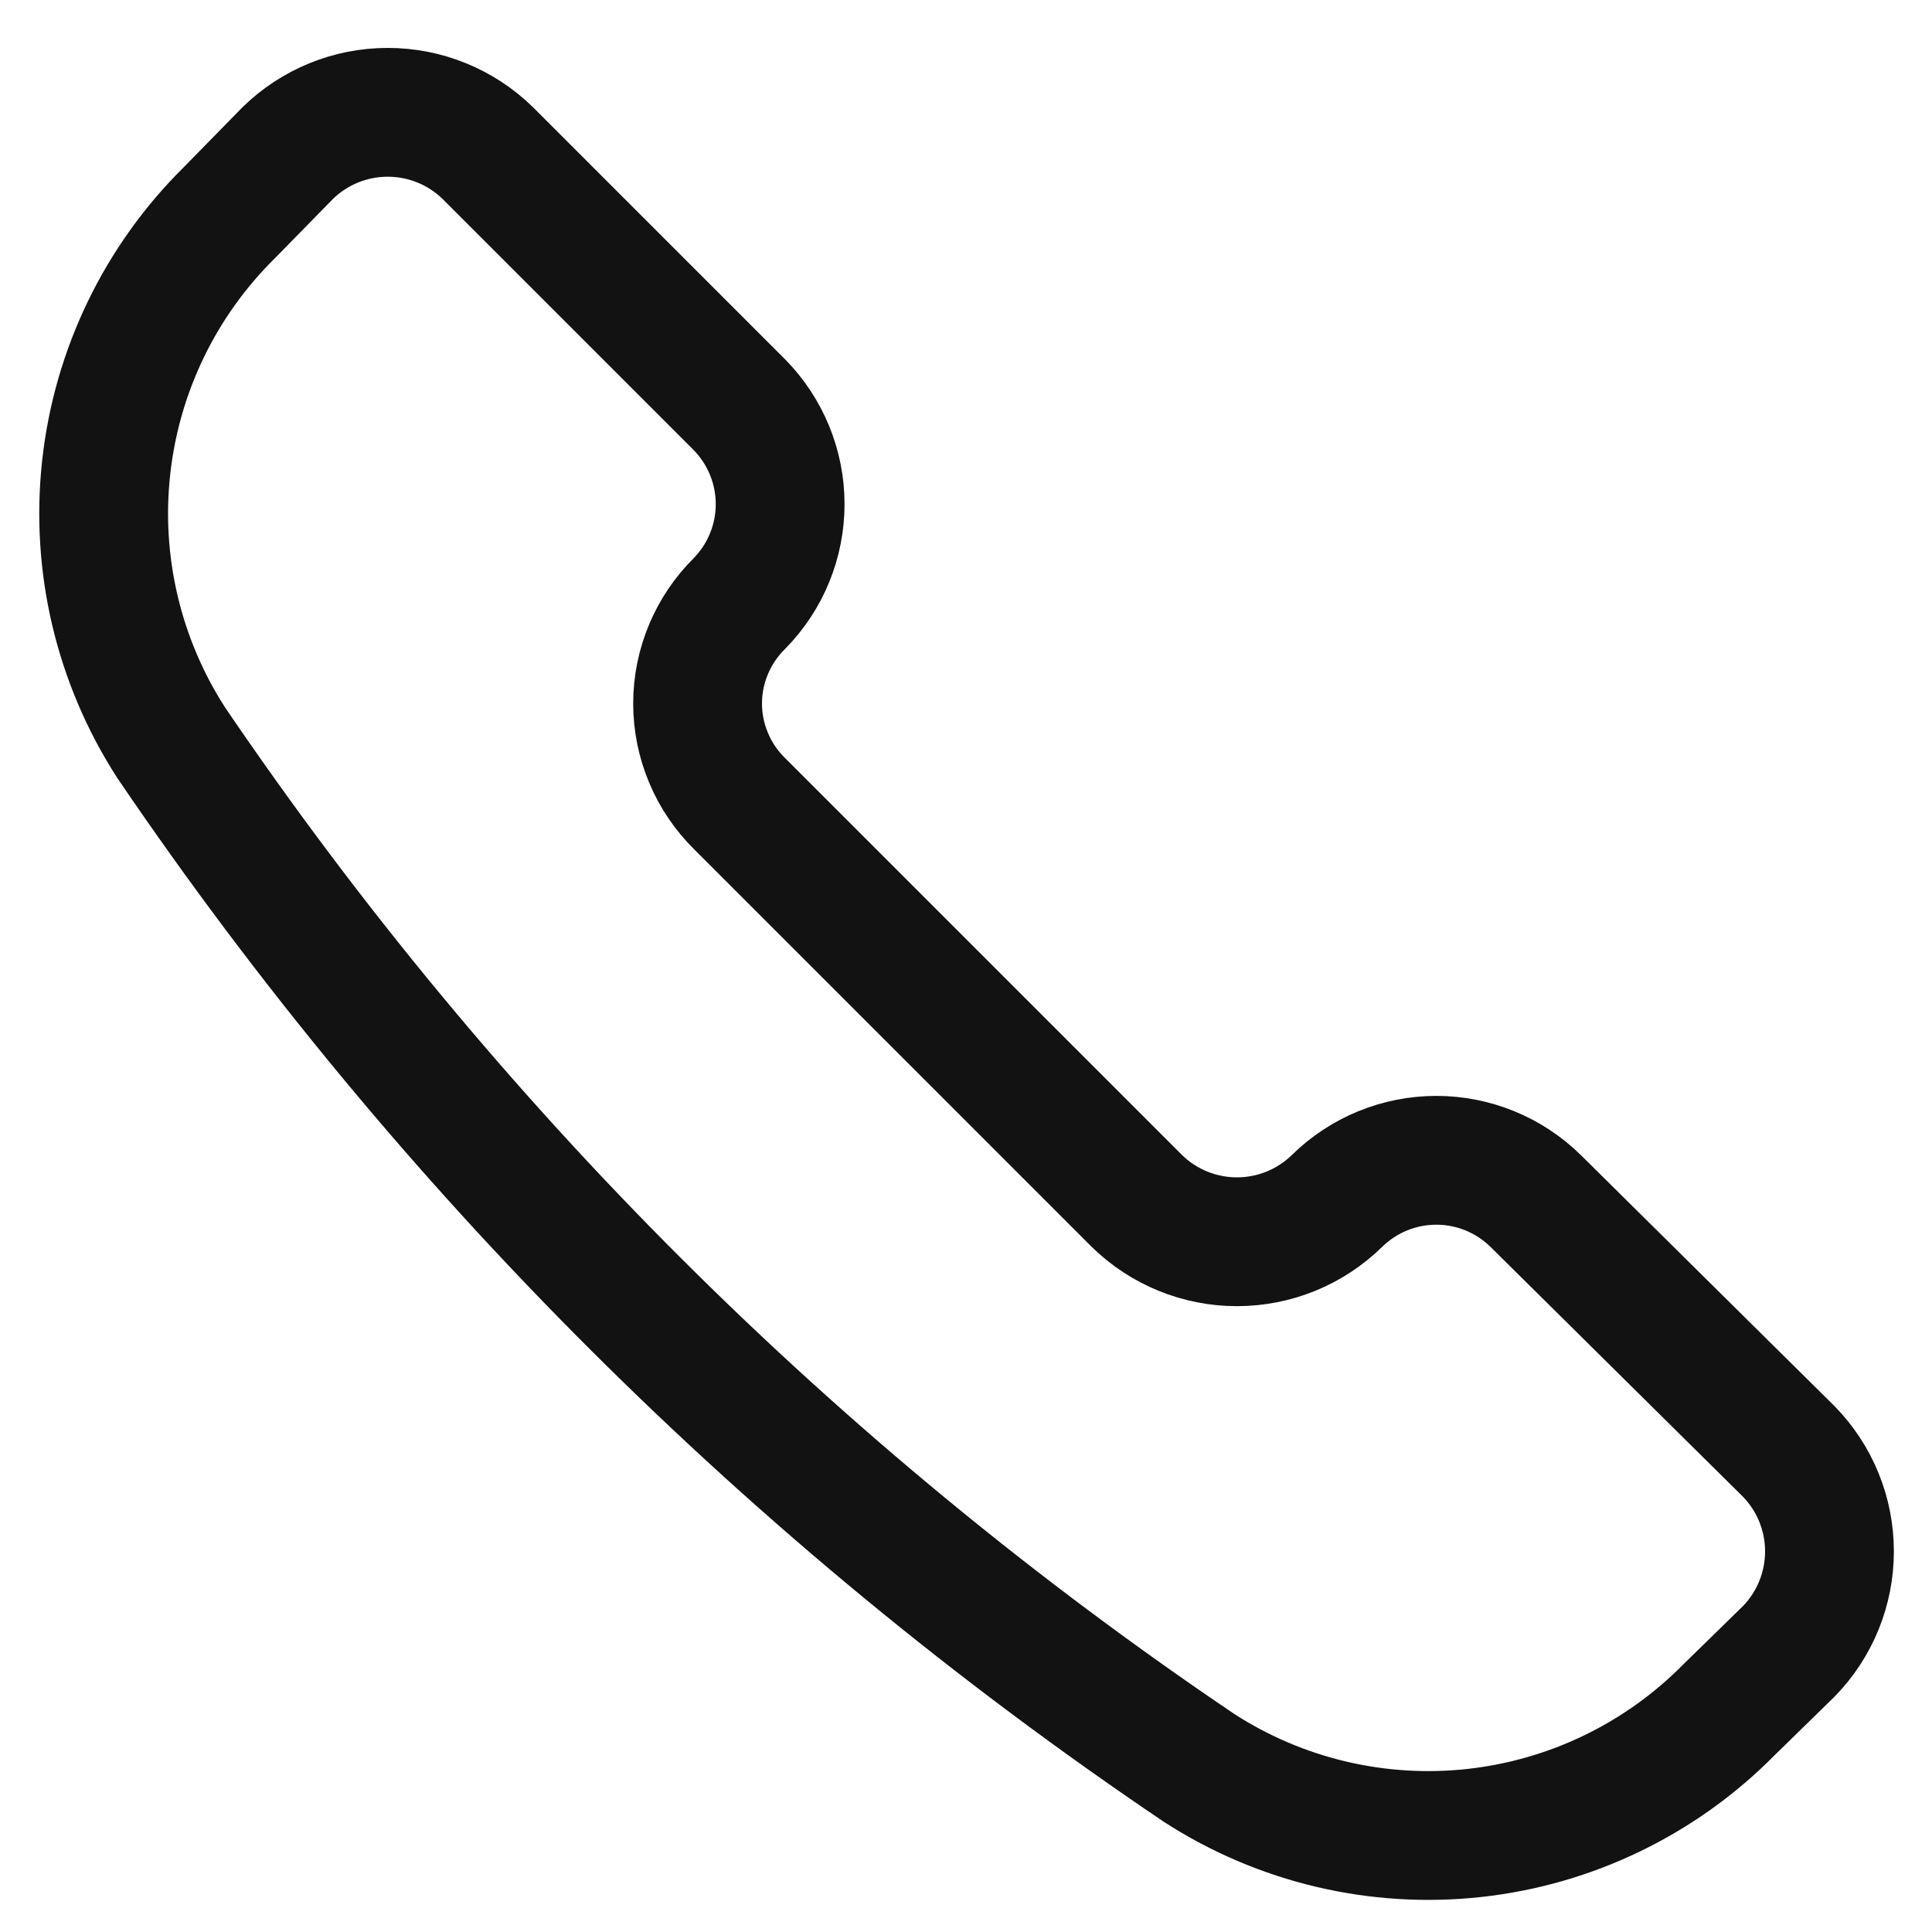
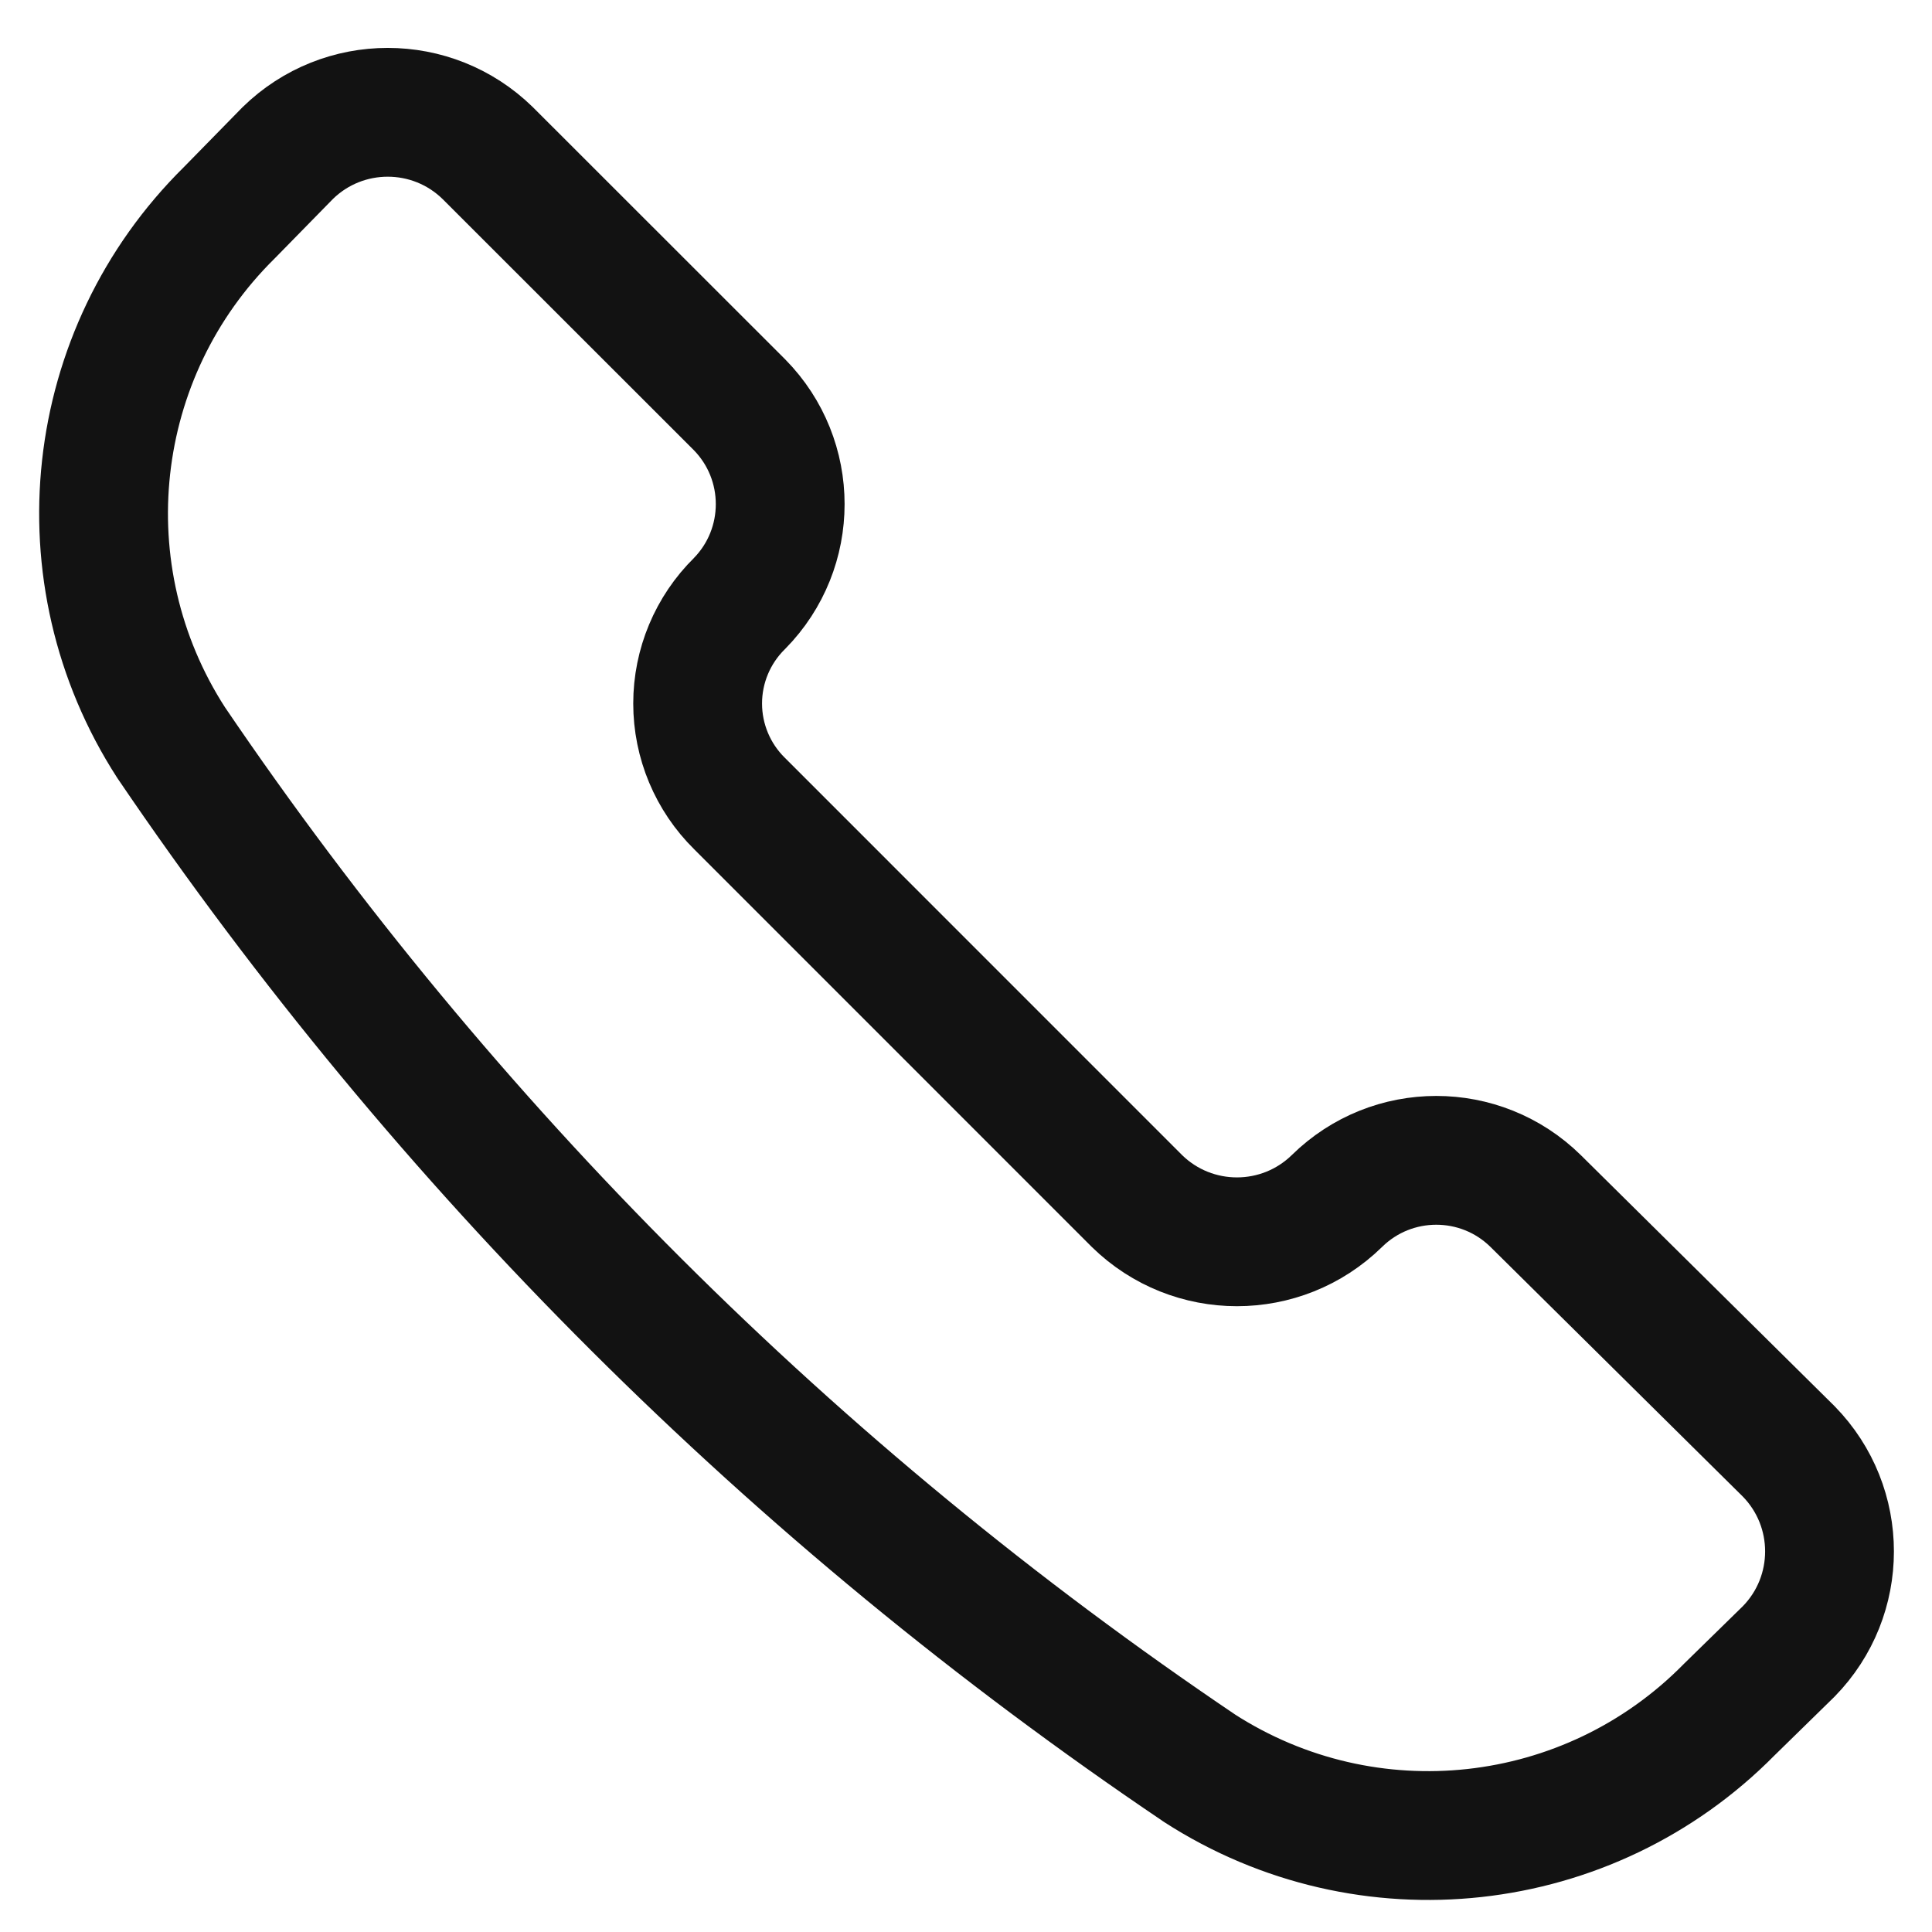
- <svg xmlns="http://www.w3.org/2000/svg" width="30" height="30" viewBox="0 0 30 30" fill="none">
-   <path d="M18.621 27.453C19.888 28.271 21.397 28.627 22.896 28.462C24.394 28.297 25.79 27.621 26.849 26.548L27.775 25.643C28.181 25.228 28.408 24.67 28.408 24.09C28.408 23.509 28.181 22.952 27.775 22.537L23.846 18.649C23.434 18.244 22.88 18.017 22.303 18.017C21.726 18.017 21.172 18.244 20.76 18.649V18.649C20.345 19.055 19.788 19.282 19.207 19.282C18.627 19.282 18.069 19.055 17.654 18.649L11.482 12.477C11.277 12.274 11.113 12.033 11.002 11.766C10.89 11.499 10.832 11.213 10.832 10.924C10.832 10.635 10.89 10.349 11.002 10.082C11.113 9.816 11.277 9.574 11.482 9.371V9.371C11.887 8.959 12.114 8.405 12.114 7.828C12.114 7.251 11.887 6.697 11.482 6.285L7.574 2.377C7.159 1.971 6.601 1.744 6.021 1.744C5.44 1.744 4.883 1.971 4.468 2.377L3.562 3.302C2.489 4.361 1.814 5.757 1.649 7.256C1.484 8.755 1.84 10.264 2.657 11.531C6.916 17.807 12.334 23.211 18.621 27.453V27.453Z" stroke="#121212" stroke-width="2" stroke-linecap="round" stroke-linejoin="round" />
+ <svg xmlns="http://www.w3.org/2000/svg" width="30" height="30" fill="none" viewBox="0 0 30 30">
+   <path stroke="#121212" stroke-linecap="round" stroke-linejoin="round" stroke-width="2" d="M18.62 27.453a6.56 6.56 0 0 0 8.23-.905l.925-.905a2.22 2.22 0 0 0 0-3.106l-3.93-3.888a2.2 2.2 0 0 0-3.085 0v0a2.22 2.22 0 0 1-3.106 0l-6.171-6.172a2.18 2.18 0 0 1 0-3.106v0a2.2 2.2 0 0 0 0-3.086l-3.91-3.908a2.22 2.22 0 0 0-3.105 0l-.906.925a6.56 6.56 0 0 0-.905 8.229 59.5 59.5 0 0 0 15.964 15.922" />
</svg>
